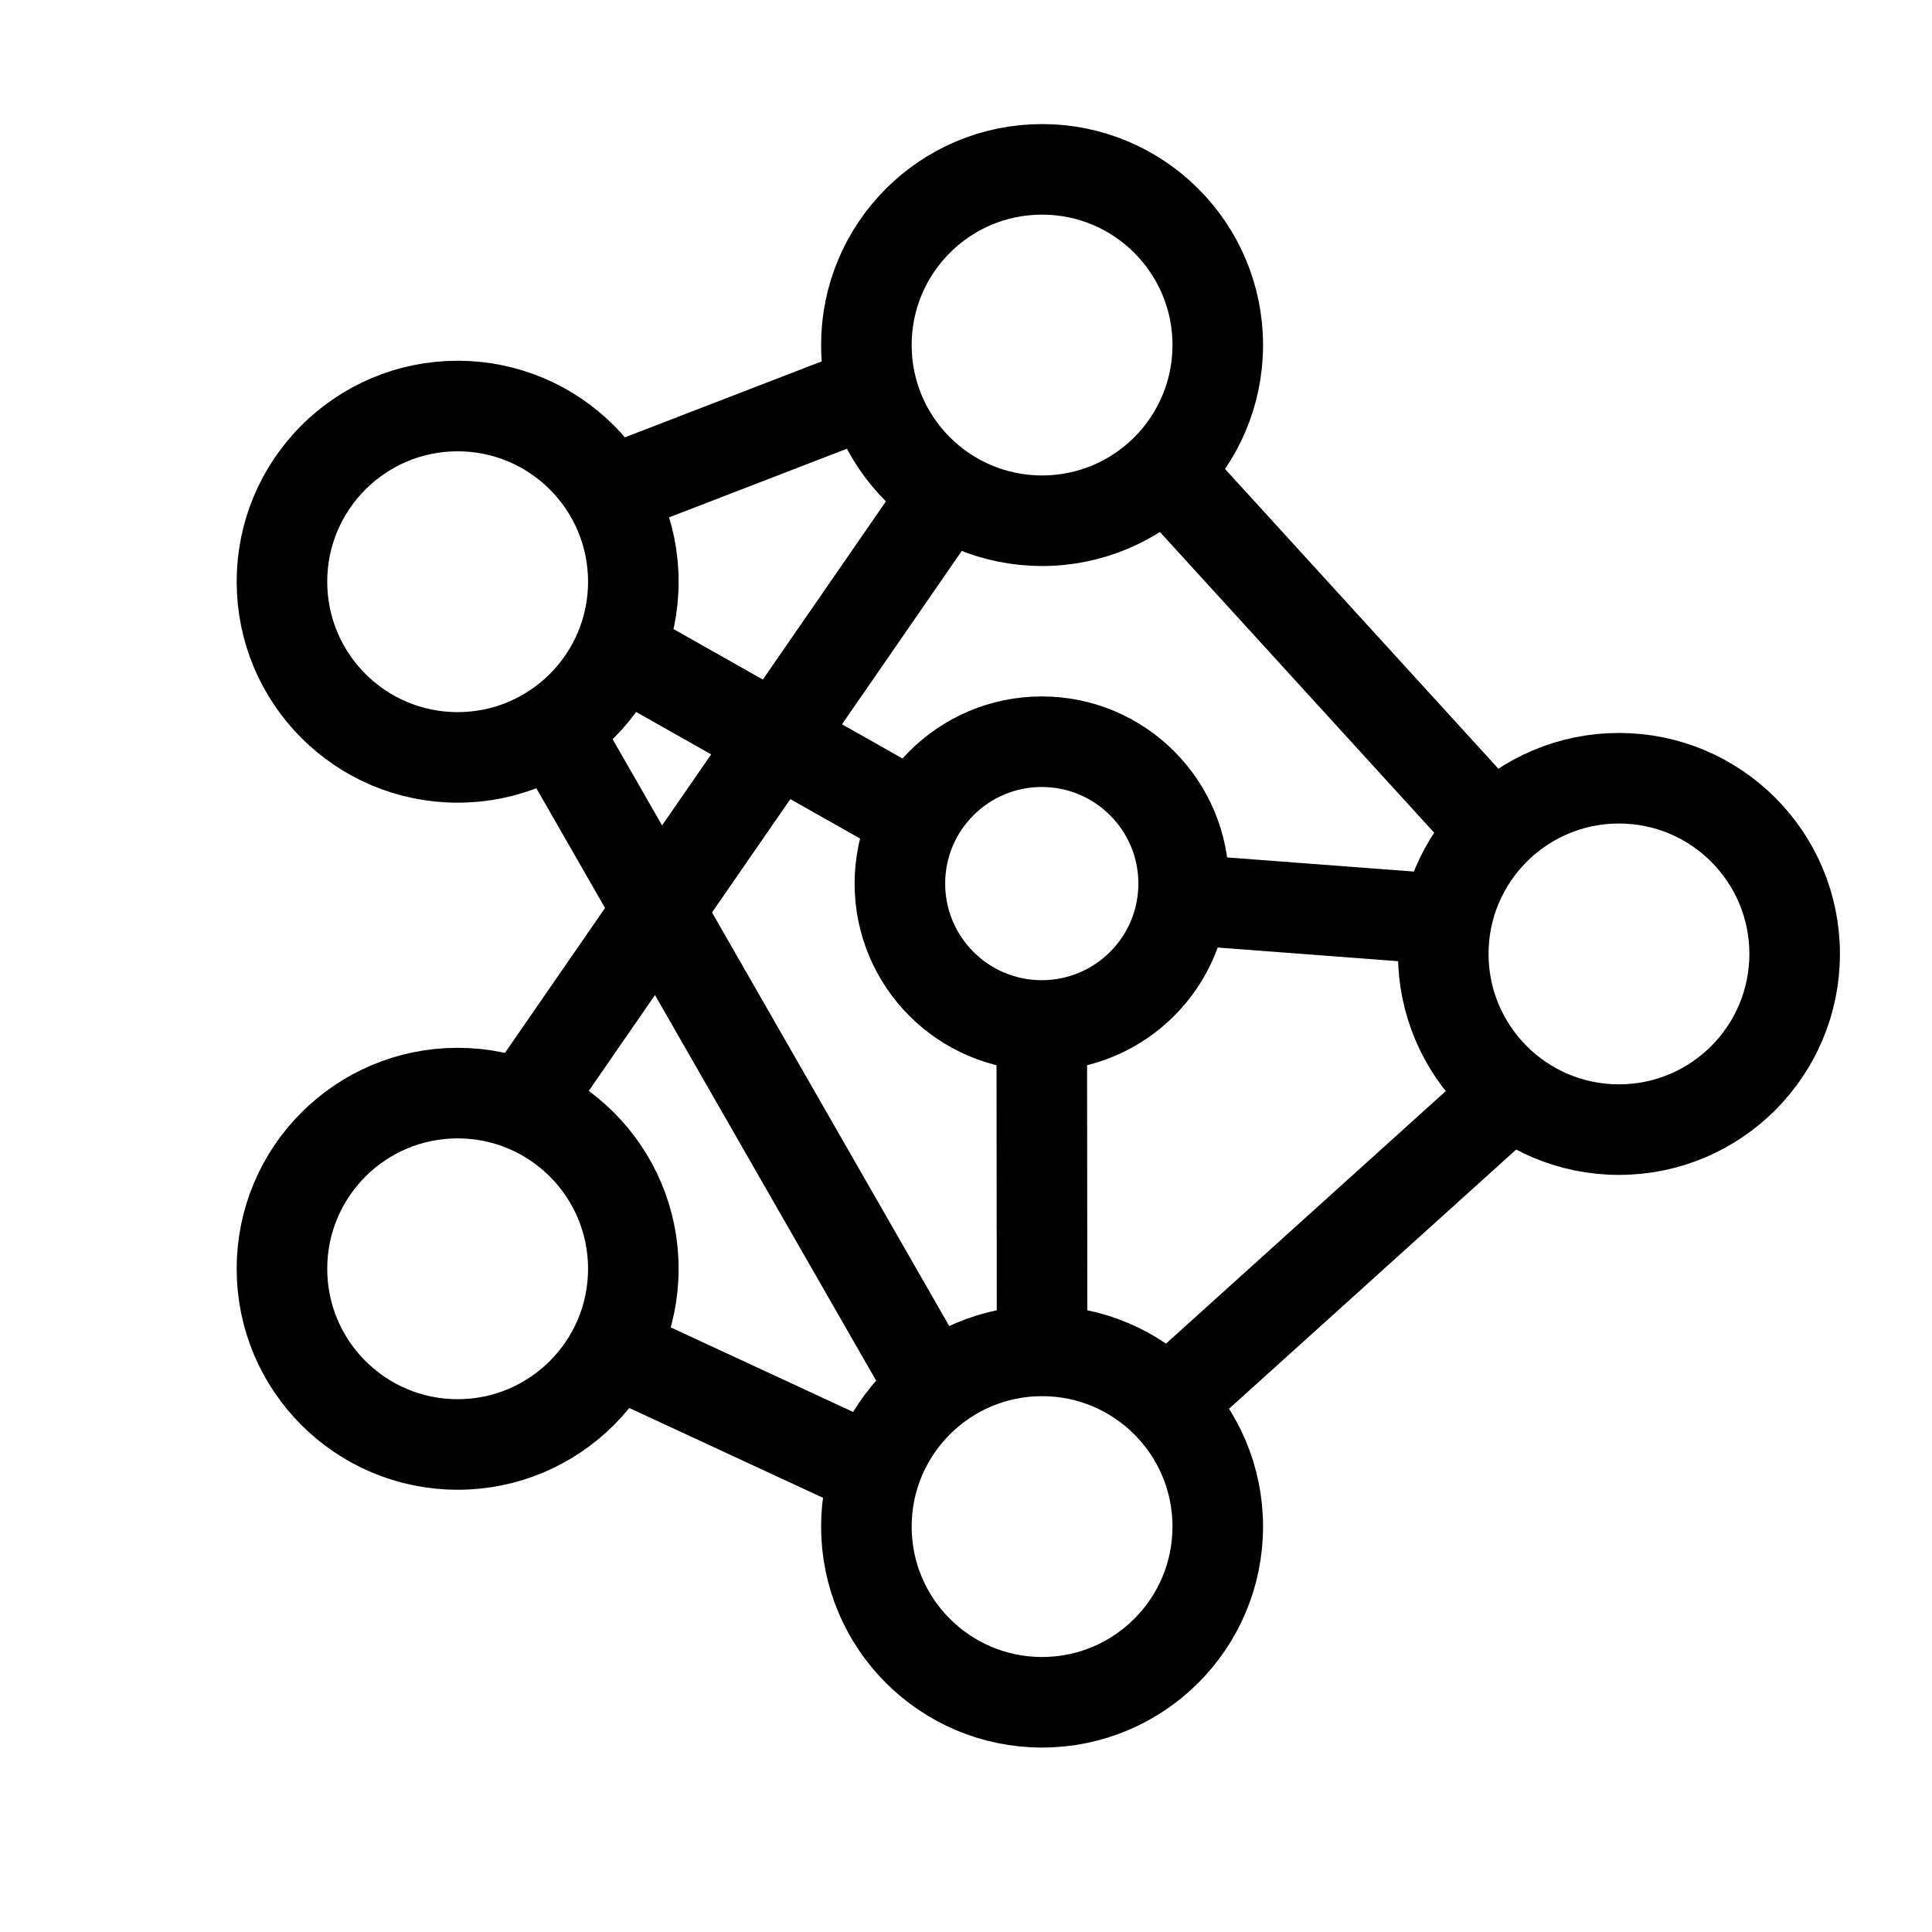
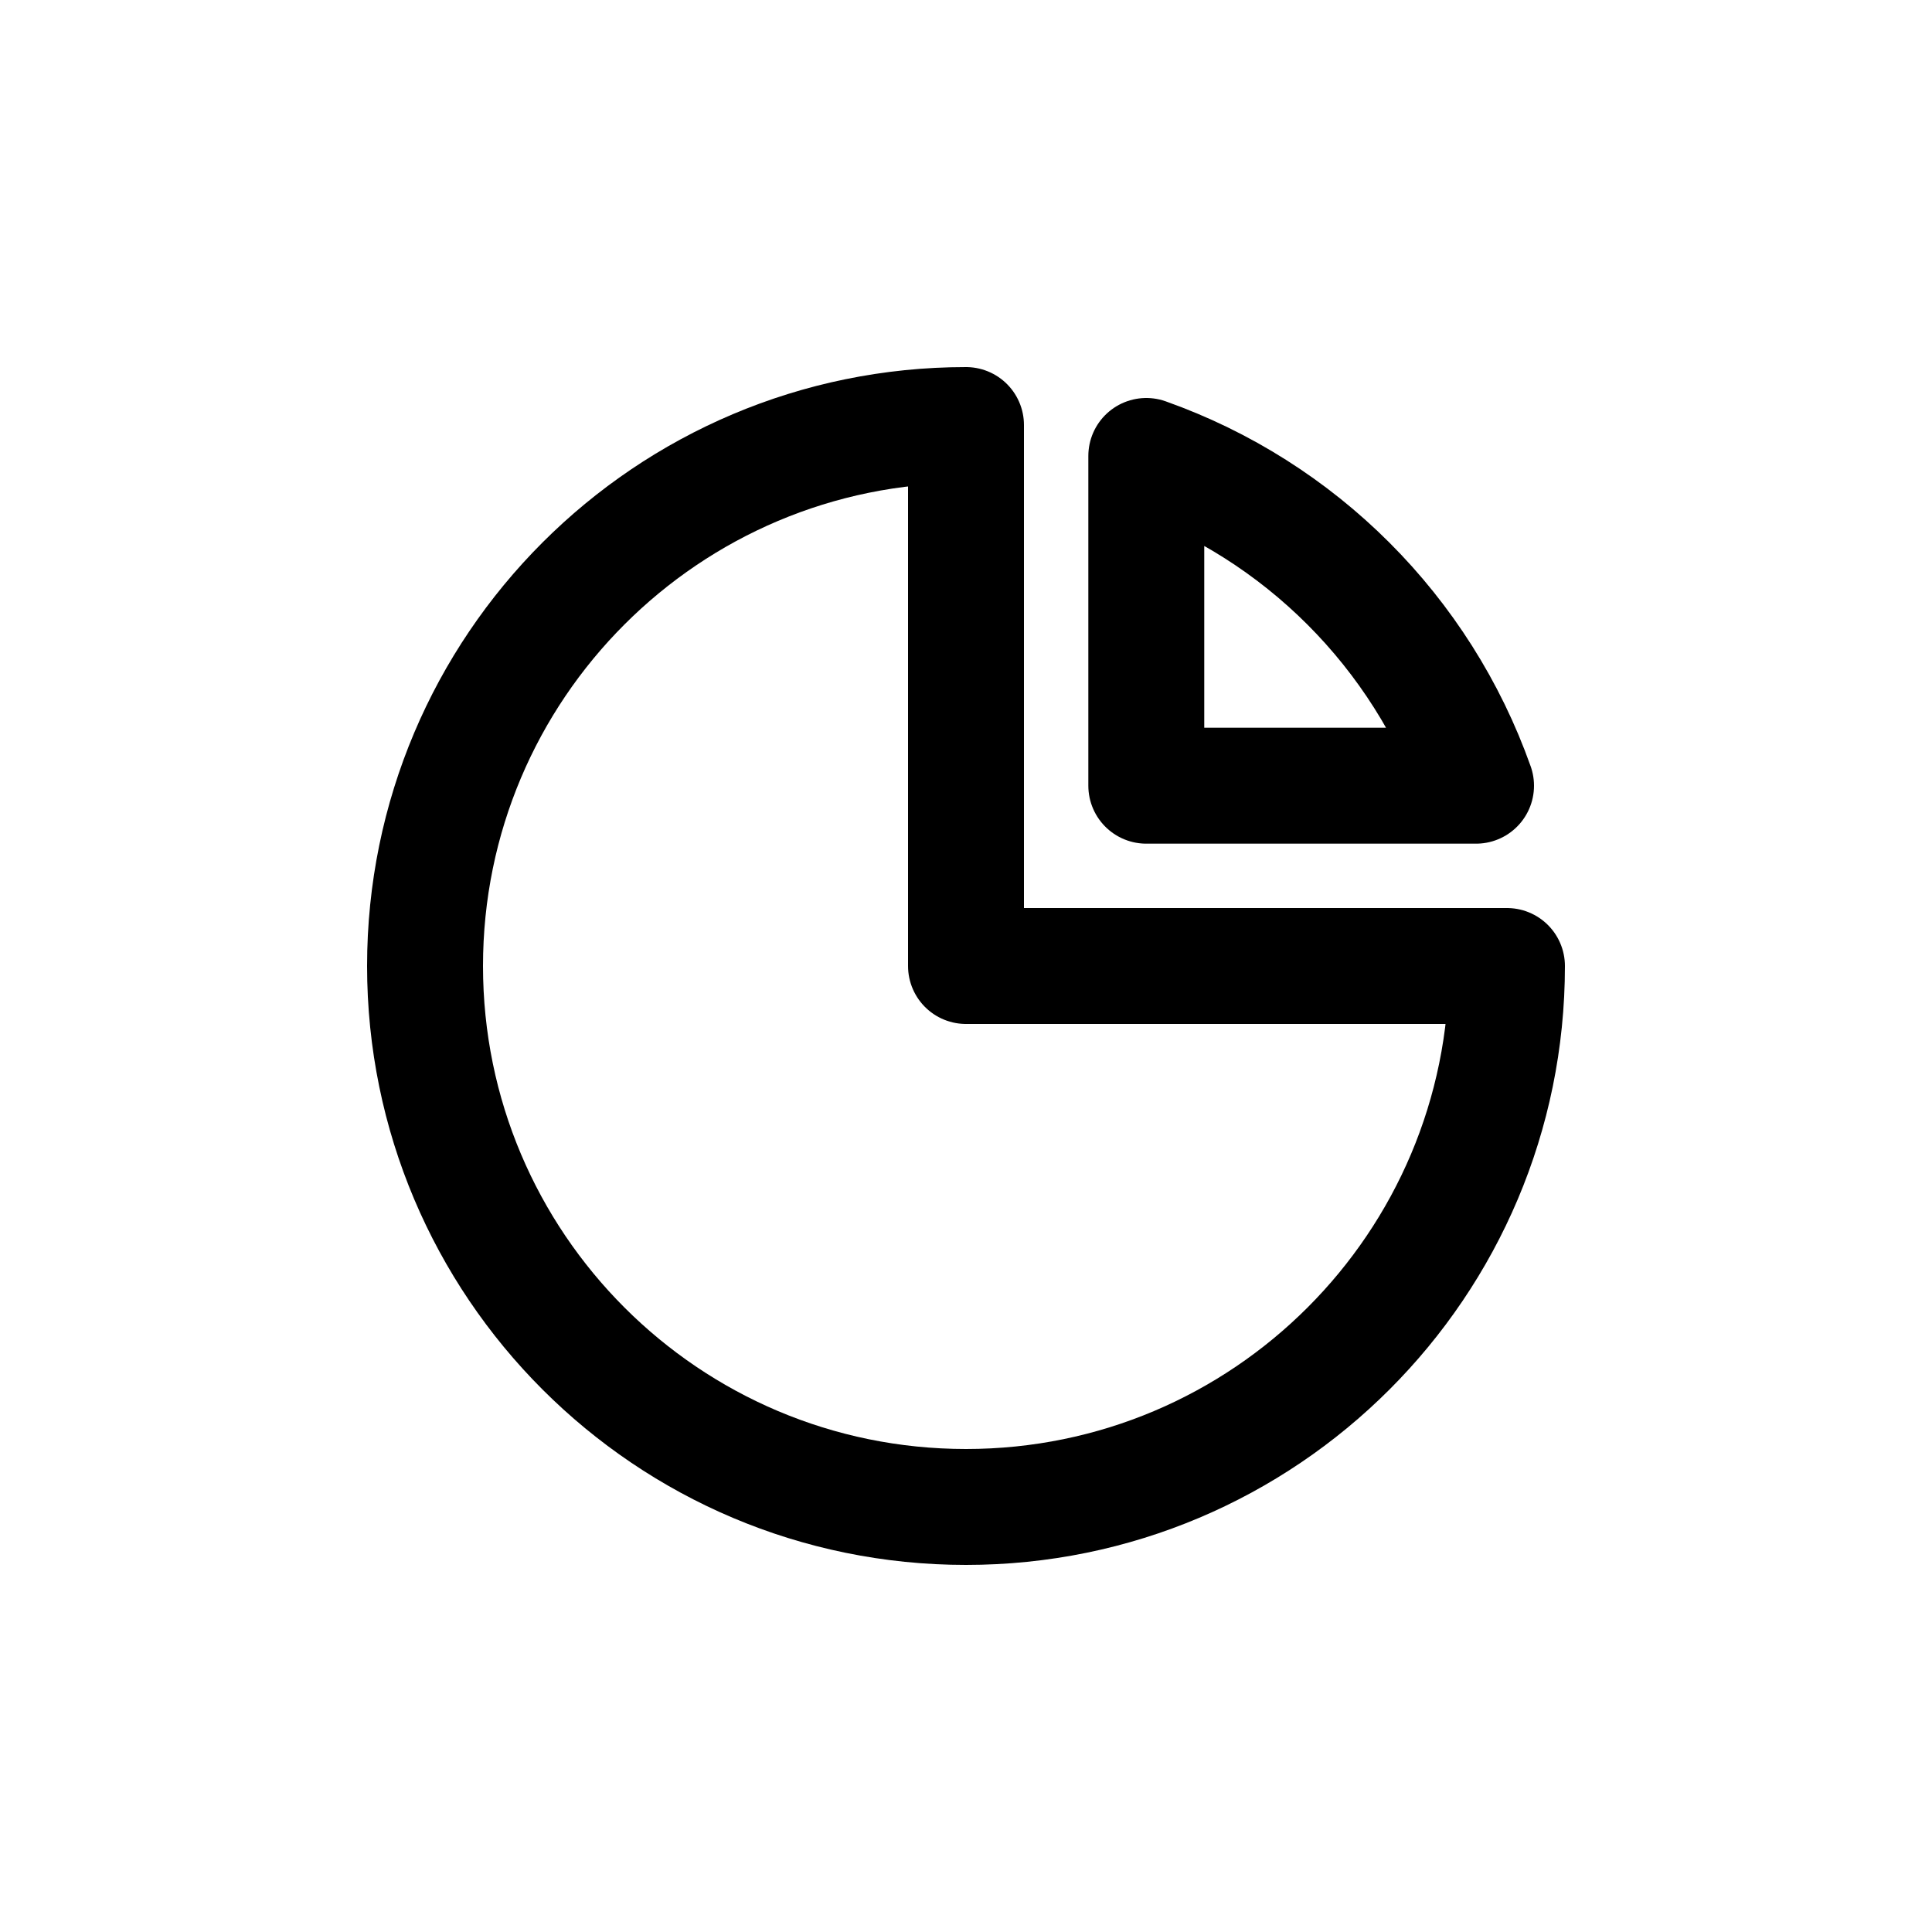
- <svg xmlns="http://www.w3.org/2000/svg" width="800px" height="800px" viewBox="0 0 64 64" stroke-width="3" stroke="#000000" fill="none">
-   <circle cx="34.52" cy="11.43" r="5.82" />
-   <circle cx="53.63" cy="31.6" r="5.82" />
-   <circle cx="34.52" cy="50.57" r="5.82" />
-   <circle cx="15.16" cy="42.03" r="5.82" />
-   <circle cx="15.16" cy="19.27" r="5.82" />
-   <circle cx="34.51" cy="29.27" r="4.7" />
-   <line x1="20.17" y1="16.3" x2="28.9" y2="12.93" />
-   <line x1="38.6" y1="15.59" x2="49.48" y2="27.52" />
-   <line x1="50.07" y1="36.2" x2="38.67" y2="46.49" />
-   <line x1="18.36" y1="24.13" x2="30.91" y2="46.01" />
-   <line x1="20.31" y1="44.74" x2="28.7" y2="48.63" />
-   <line x1="17.34" y1="36.63" x2="31.37" y2="16.32" />
-   <line x1="20.52" y1="21.55" x2="30.34" y2="27.1" />
-   <line x1="39.22" y1="29.8" x2="47.81" y2="30.45" />
-   <line x1="34.51" y1="33.98" x2="34.52" y2="44.74" />
+ <svg xmlns="http://www.w3.org/2000/svg" width="800px" height="800px" viewBox="0 -0.5 25 25" fill="none">
+   <path fill-rule="evenodd" clip-rule="evenodd" d="M12.5 19C16.366 19 19.5 15.866 19.5 12H12.5V5C8.634 5 5.5 8.134 5.5 12C5.5 15.866 8.634 19 12.5 19Z" stroke="#000000" stroke-width="1.5" stroke-linecap="round" stroke-linejoin="round" />
+   <path fill-rule="evenodd" clip-rule="evenodd" d="M14.833 9.667V5.4C16.825 6.107 18.393 7.675 19.1 9.667H14.833Z" stroke="#000000" stroke-width="1.5" stroke-linecap="round" stroke-linejoin="round" />
</svg>
